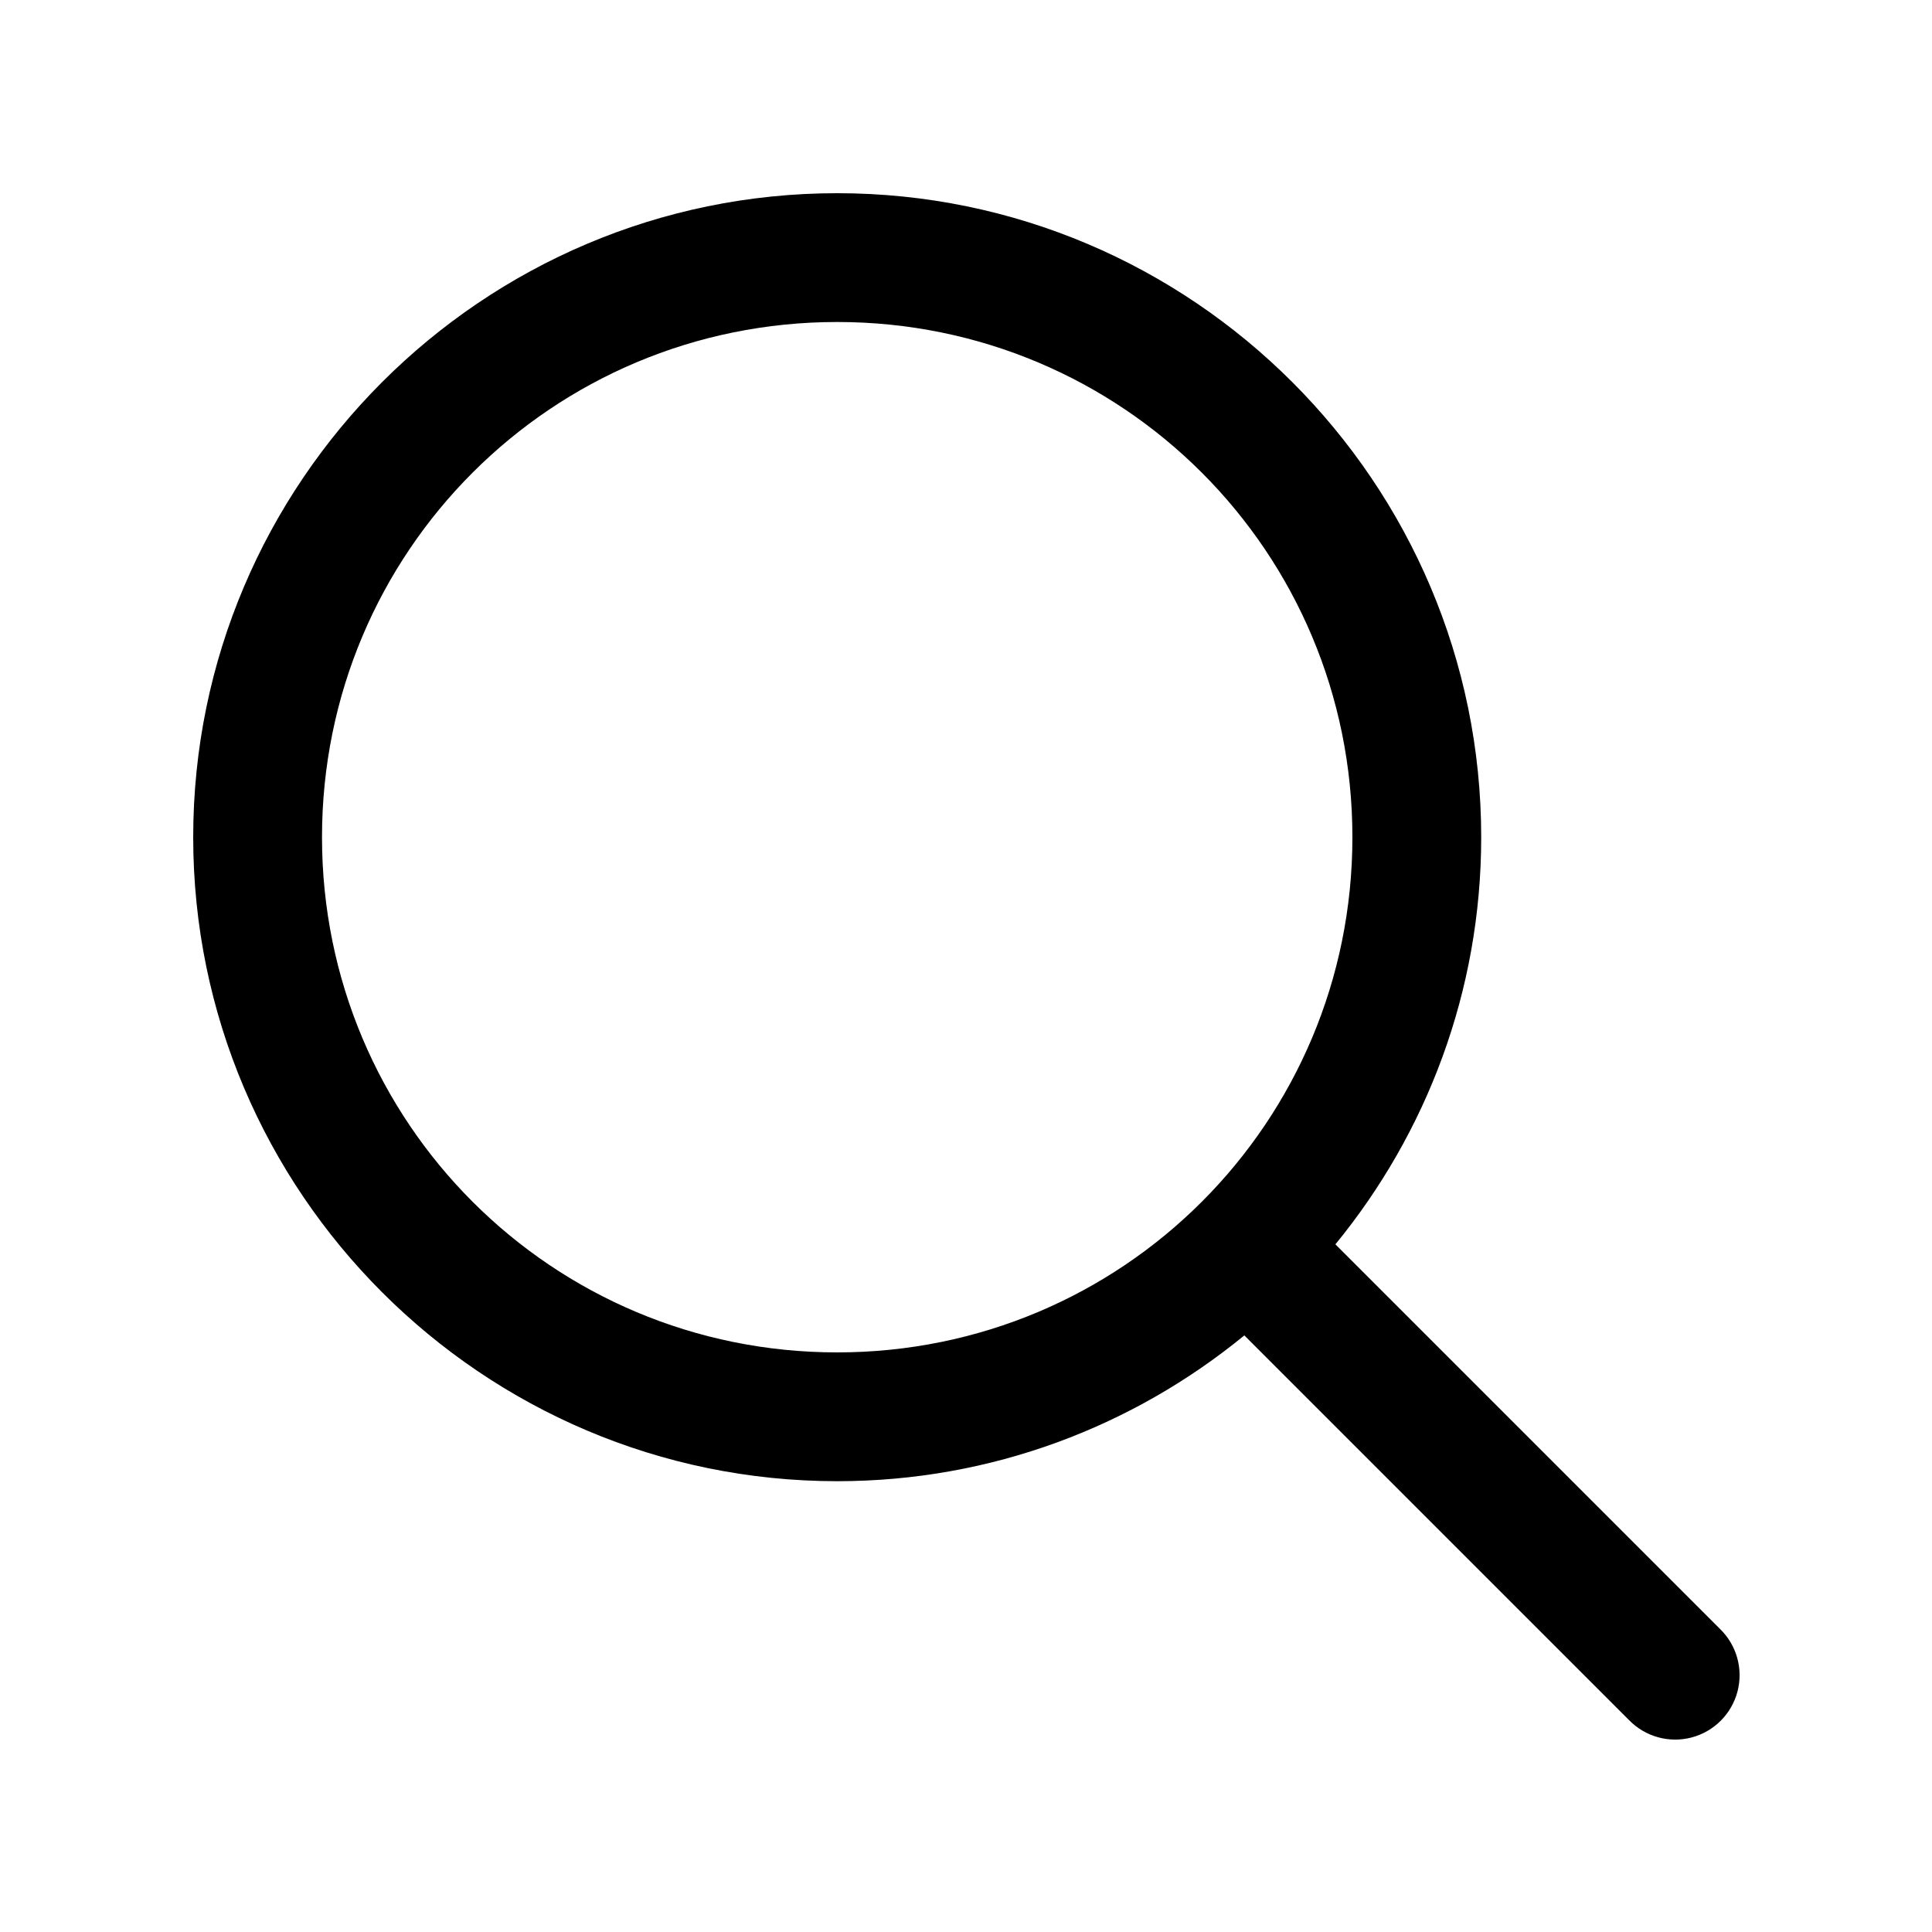
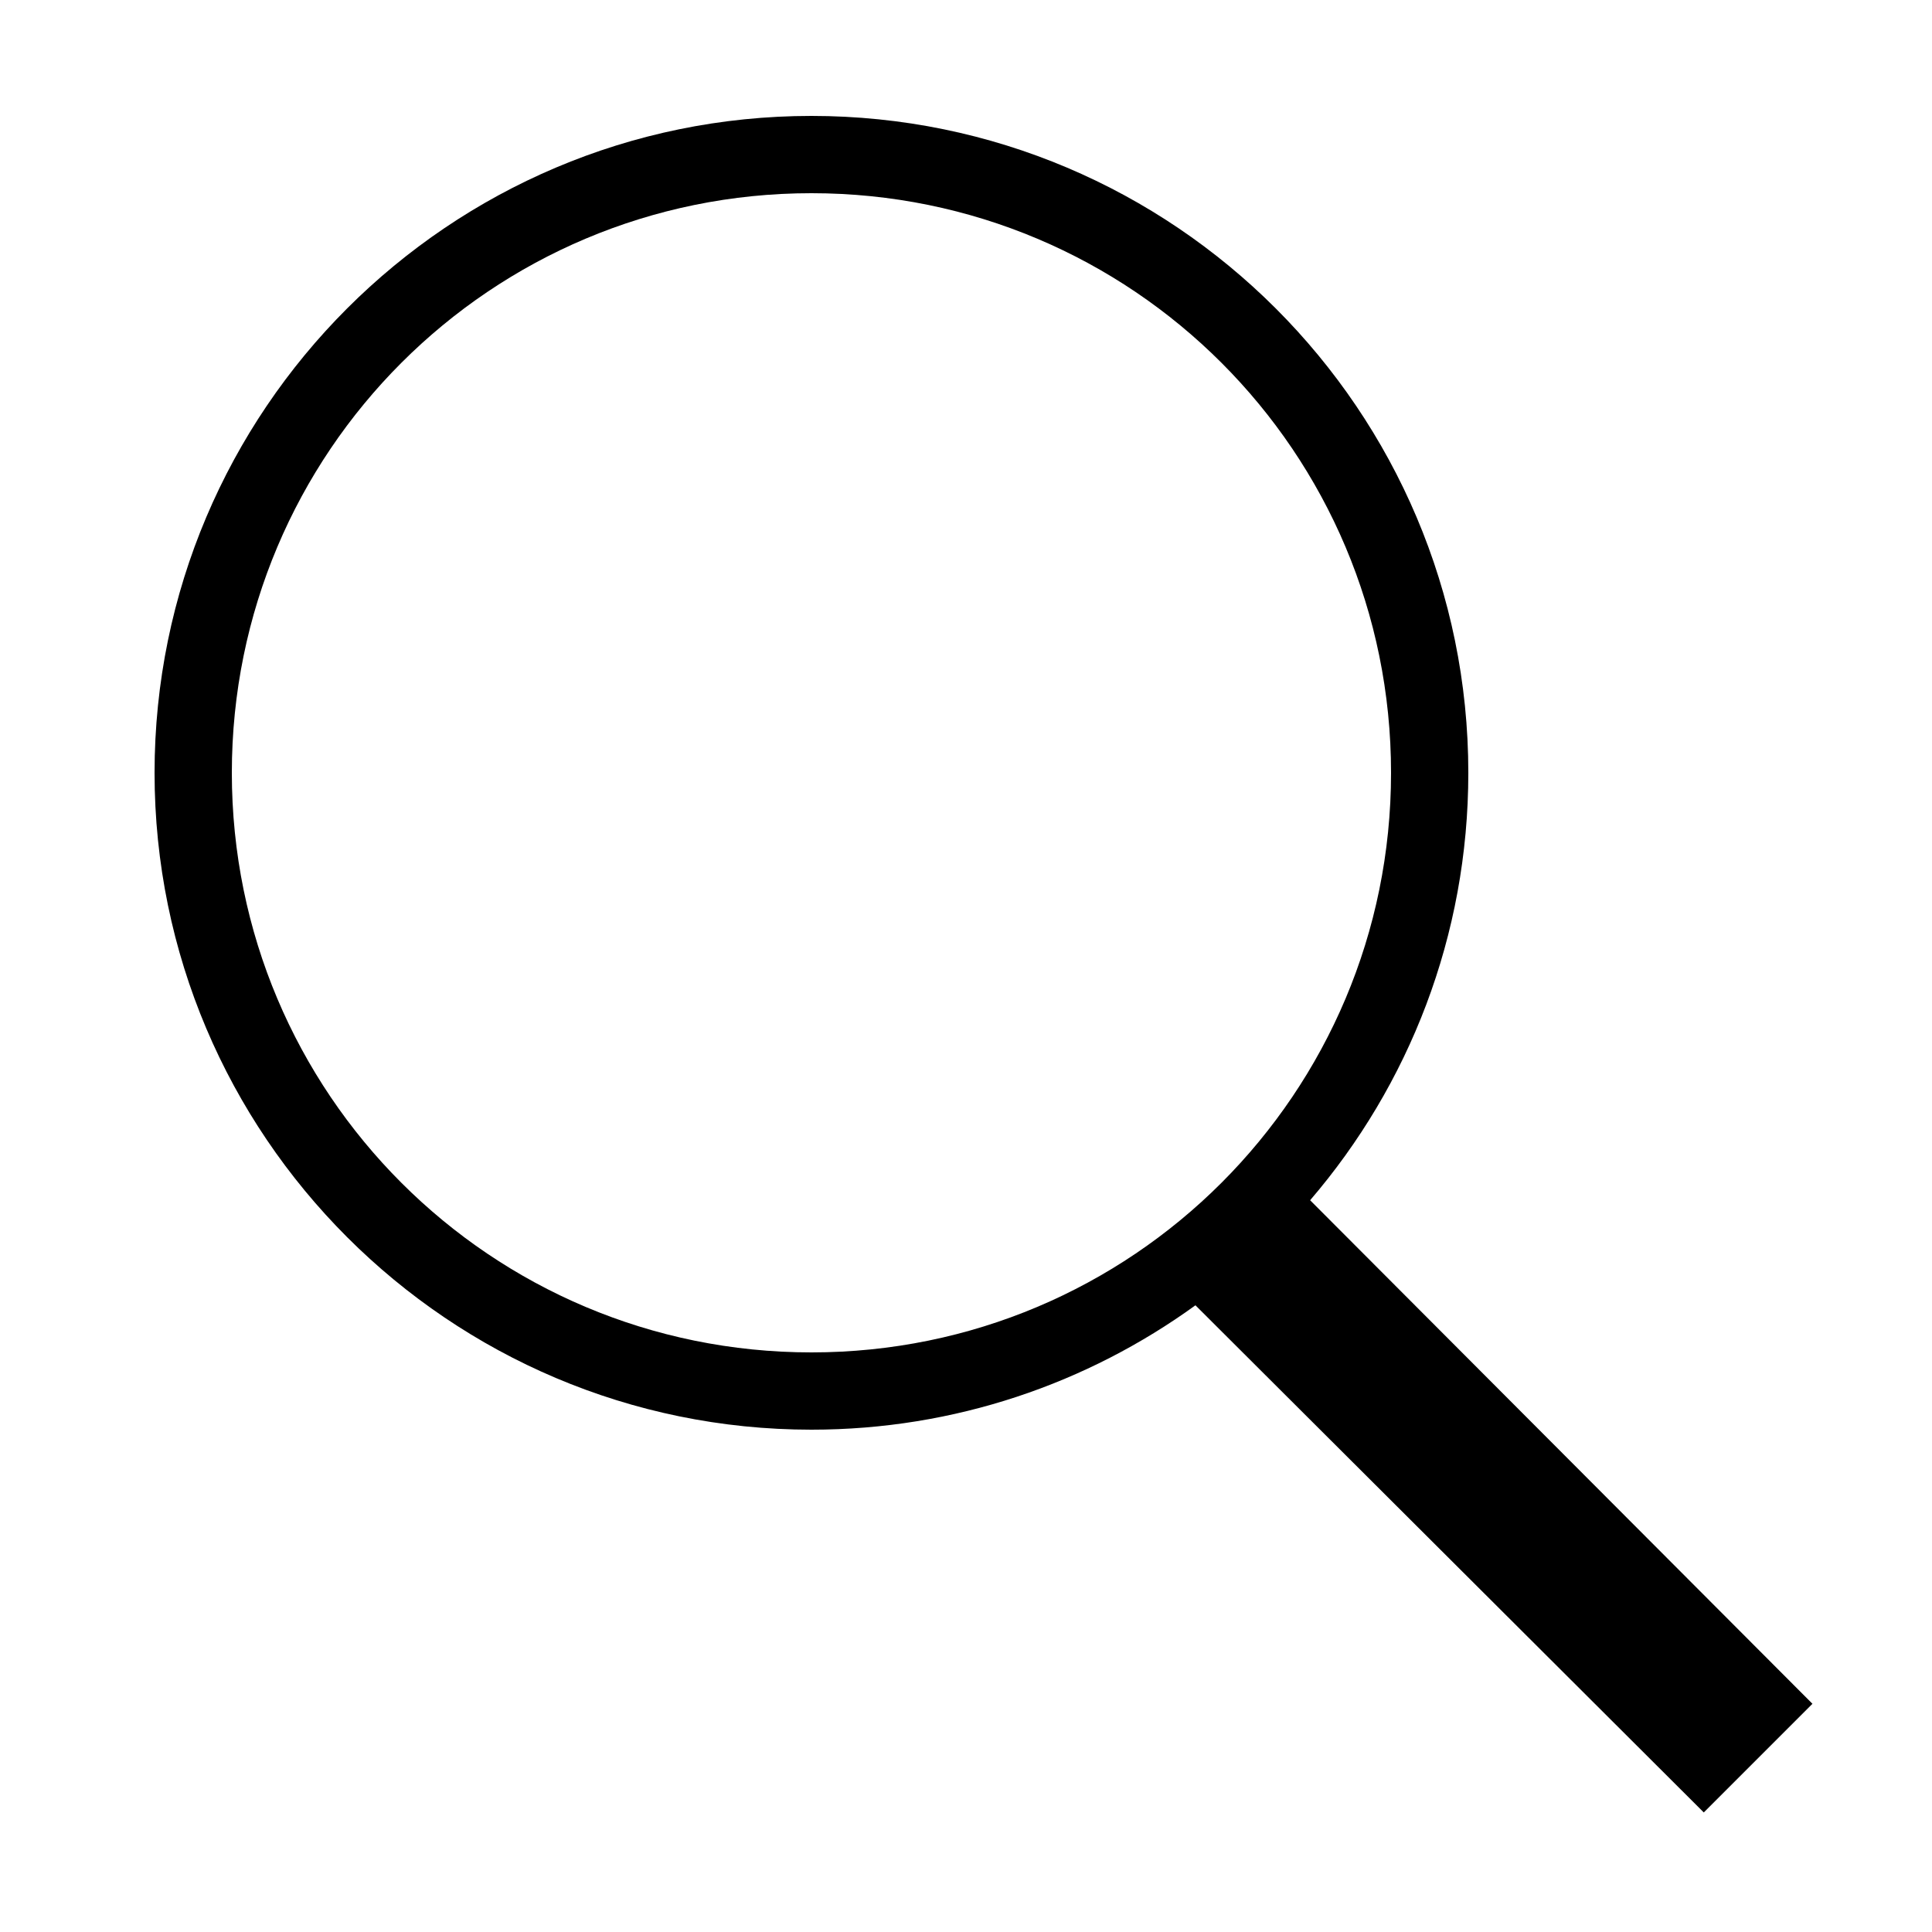
- <svg xmlns="http://www.w3.org/2000/svg" viewBox="0 0 30 30" width="30px" height="30px">
-   <path d="M 13 3 C 7.489 3 3 7.489 3 13 C 3 18.511 7.489 23 13 23 C 15.397 23 17.597 22.149 19.322 20.736 L 25.293 26.707 A 1 1 0 1 0 26.707 25.293 L 20.736 19.322 C 22.149 17.597 23 15.397 23 13 C 23 7.489 18.511 3 13 3 z M 13 5 C 17.43 5 21 8.57 21 13 C 21 17.43 17.43 21 13 21 C 8.57 21 5 17.43 5 13 C 5 8.57 8.57 5 13 5 z" />
+ <svg xmlns="http://www.w3.org/2000/svg" viewBox="0 0 50 50" width="25px" height="25px">
+   <path d="M 21 3 C 11.621 3 4 10.621 4 20 C 4 29.379 11.621 37 21 37 C 24.711 37 28.141 35.805 30.938 33.781 L 44.094 46.906 L 46.906 44.094 L 33.906 31.062 C 36.461 28.086 38 24.223 38 20 C 38 10.621 30.379 3 21 3 Z M 21 5 C 29.297 5 36 11.703 36 20 C 36 28.297 29.297 35 21 35 C 12.703 35 6 28.297 6 20 C 6 11.703 12.703 5 21 5 Z" />
</svg>
